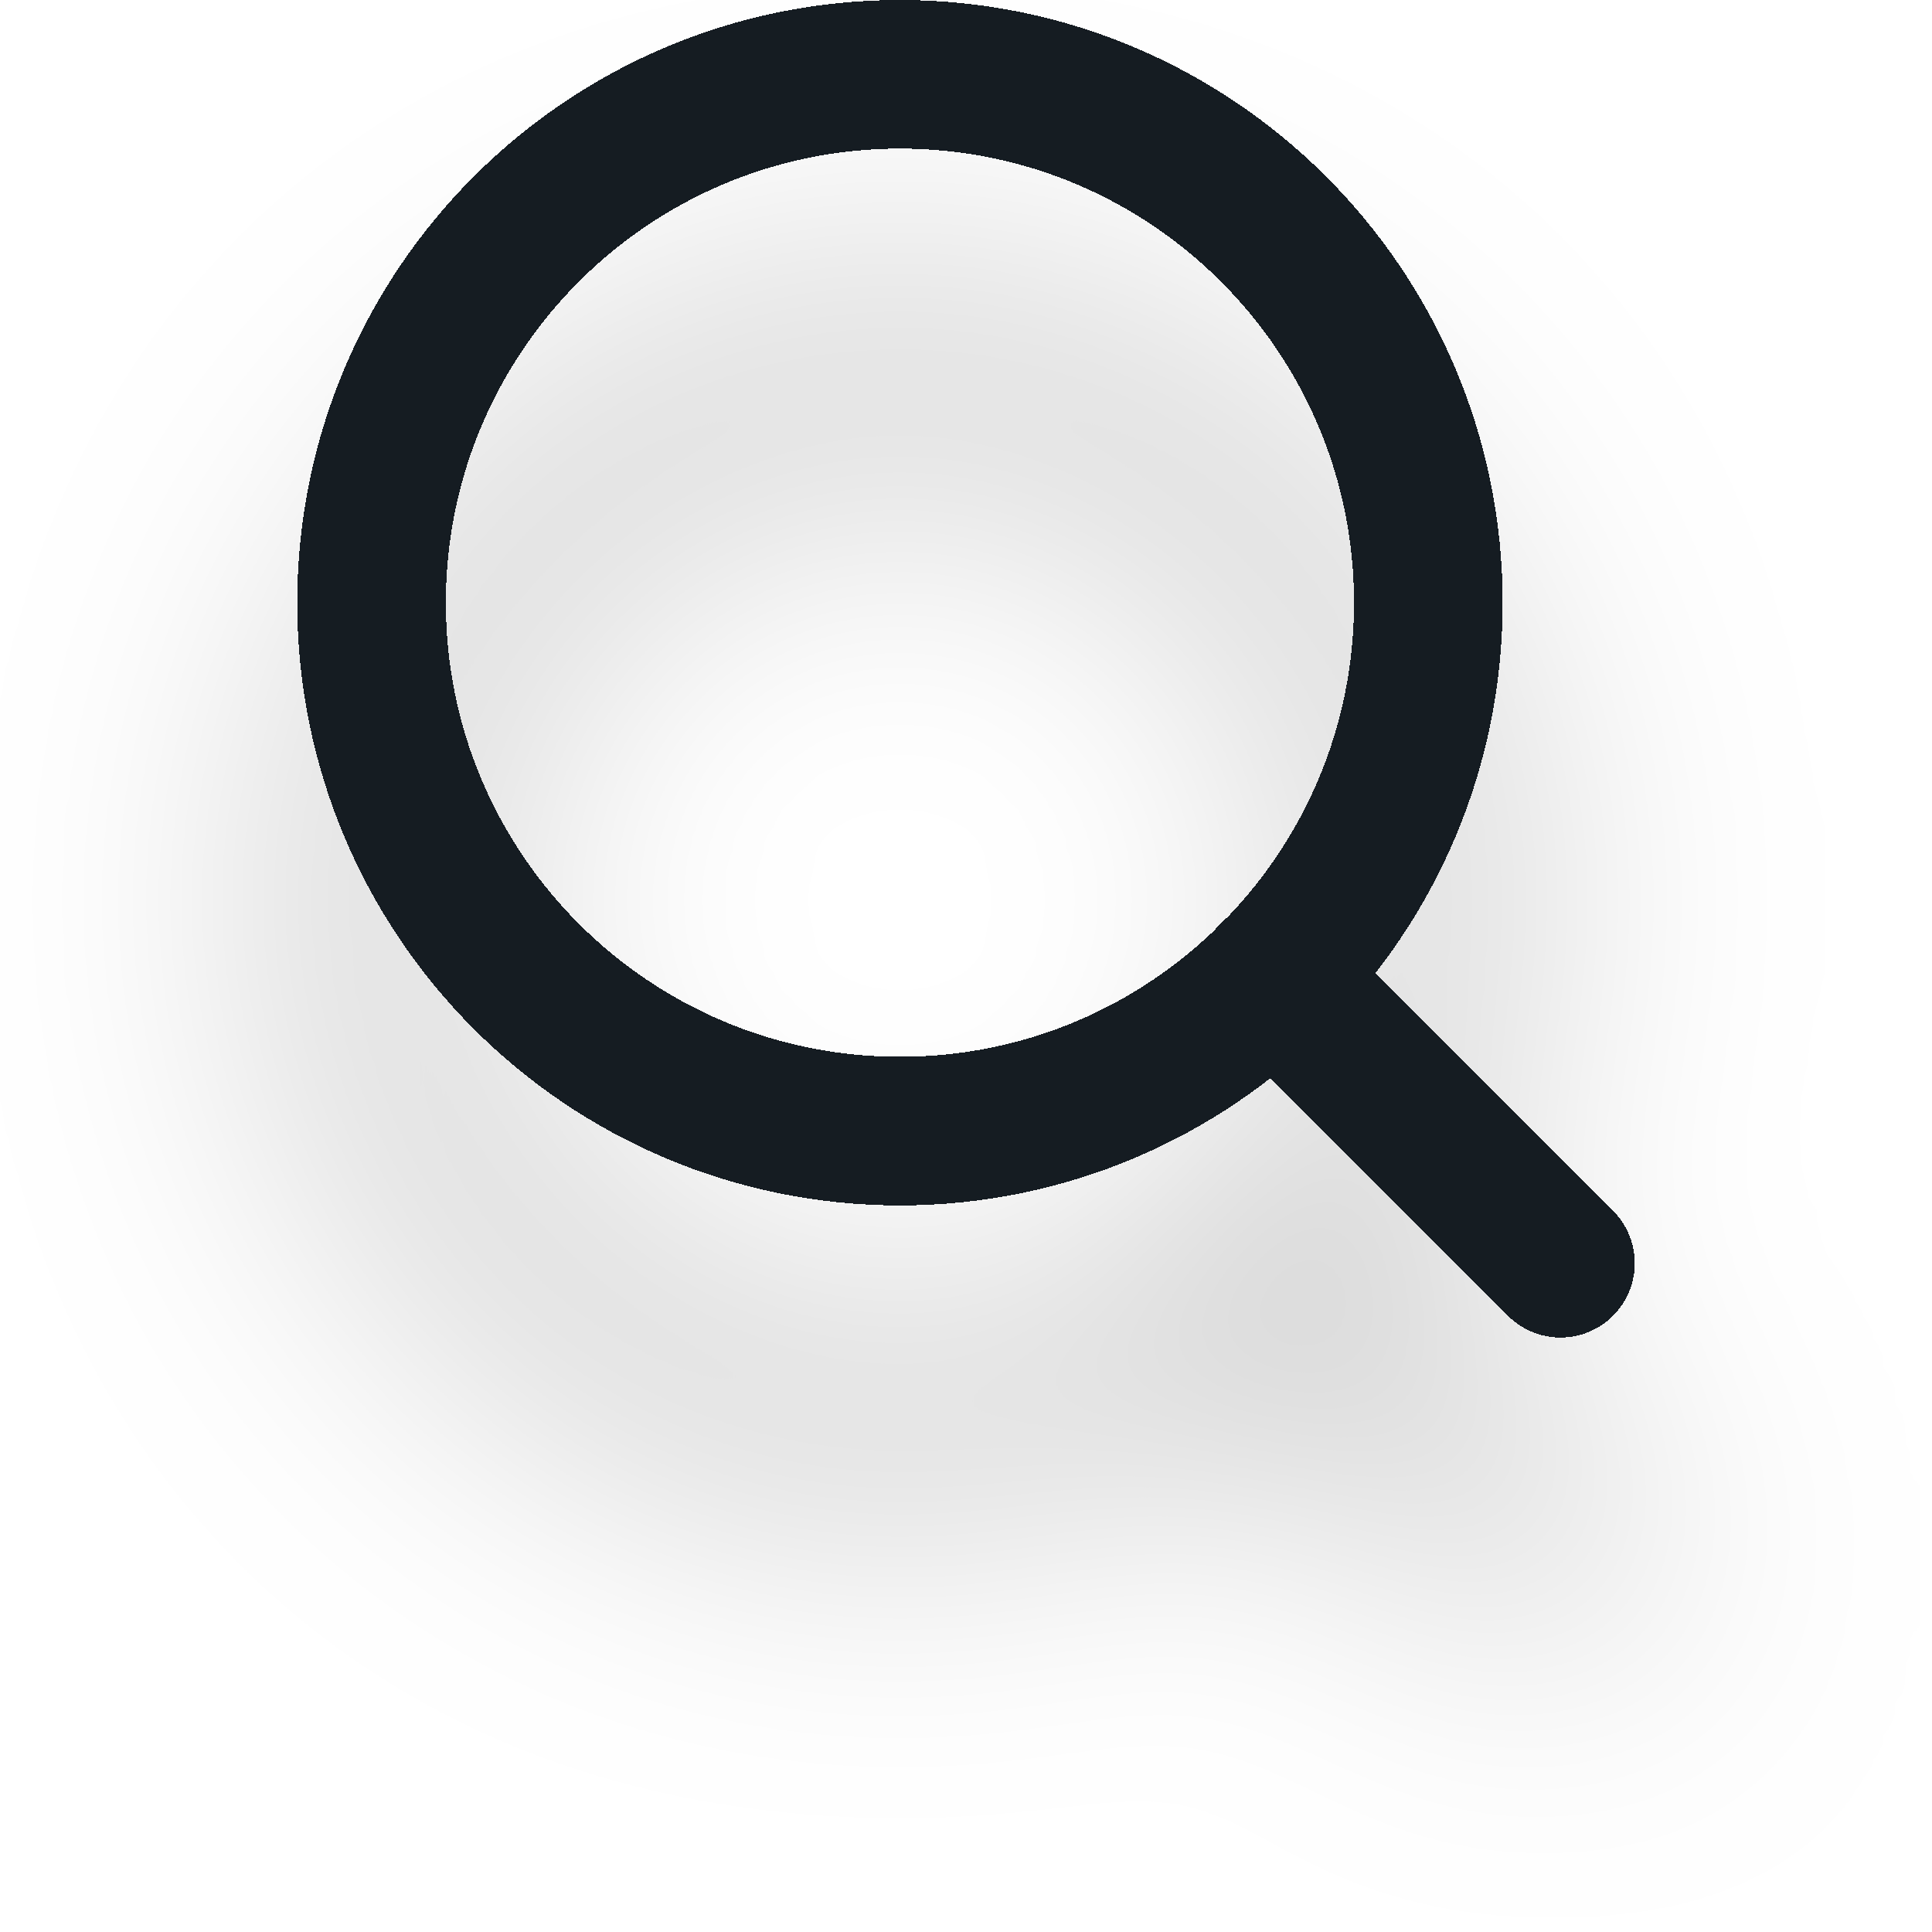
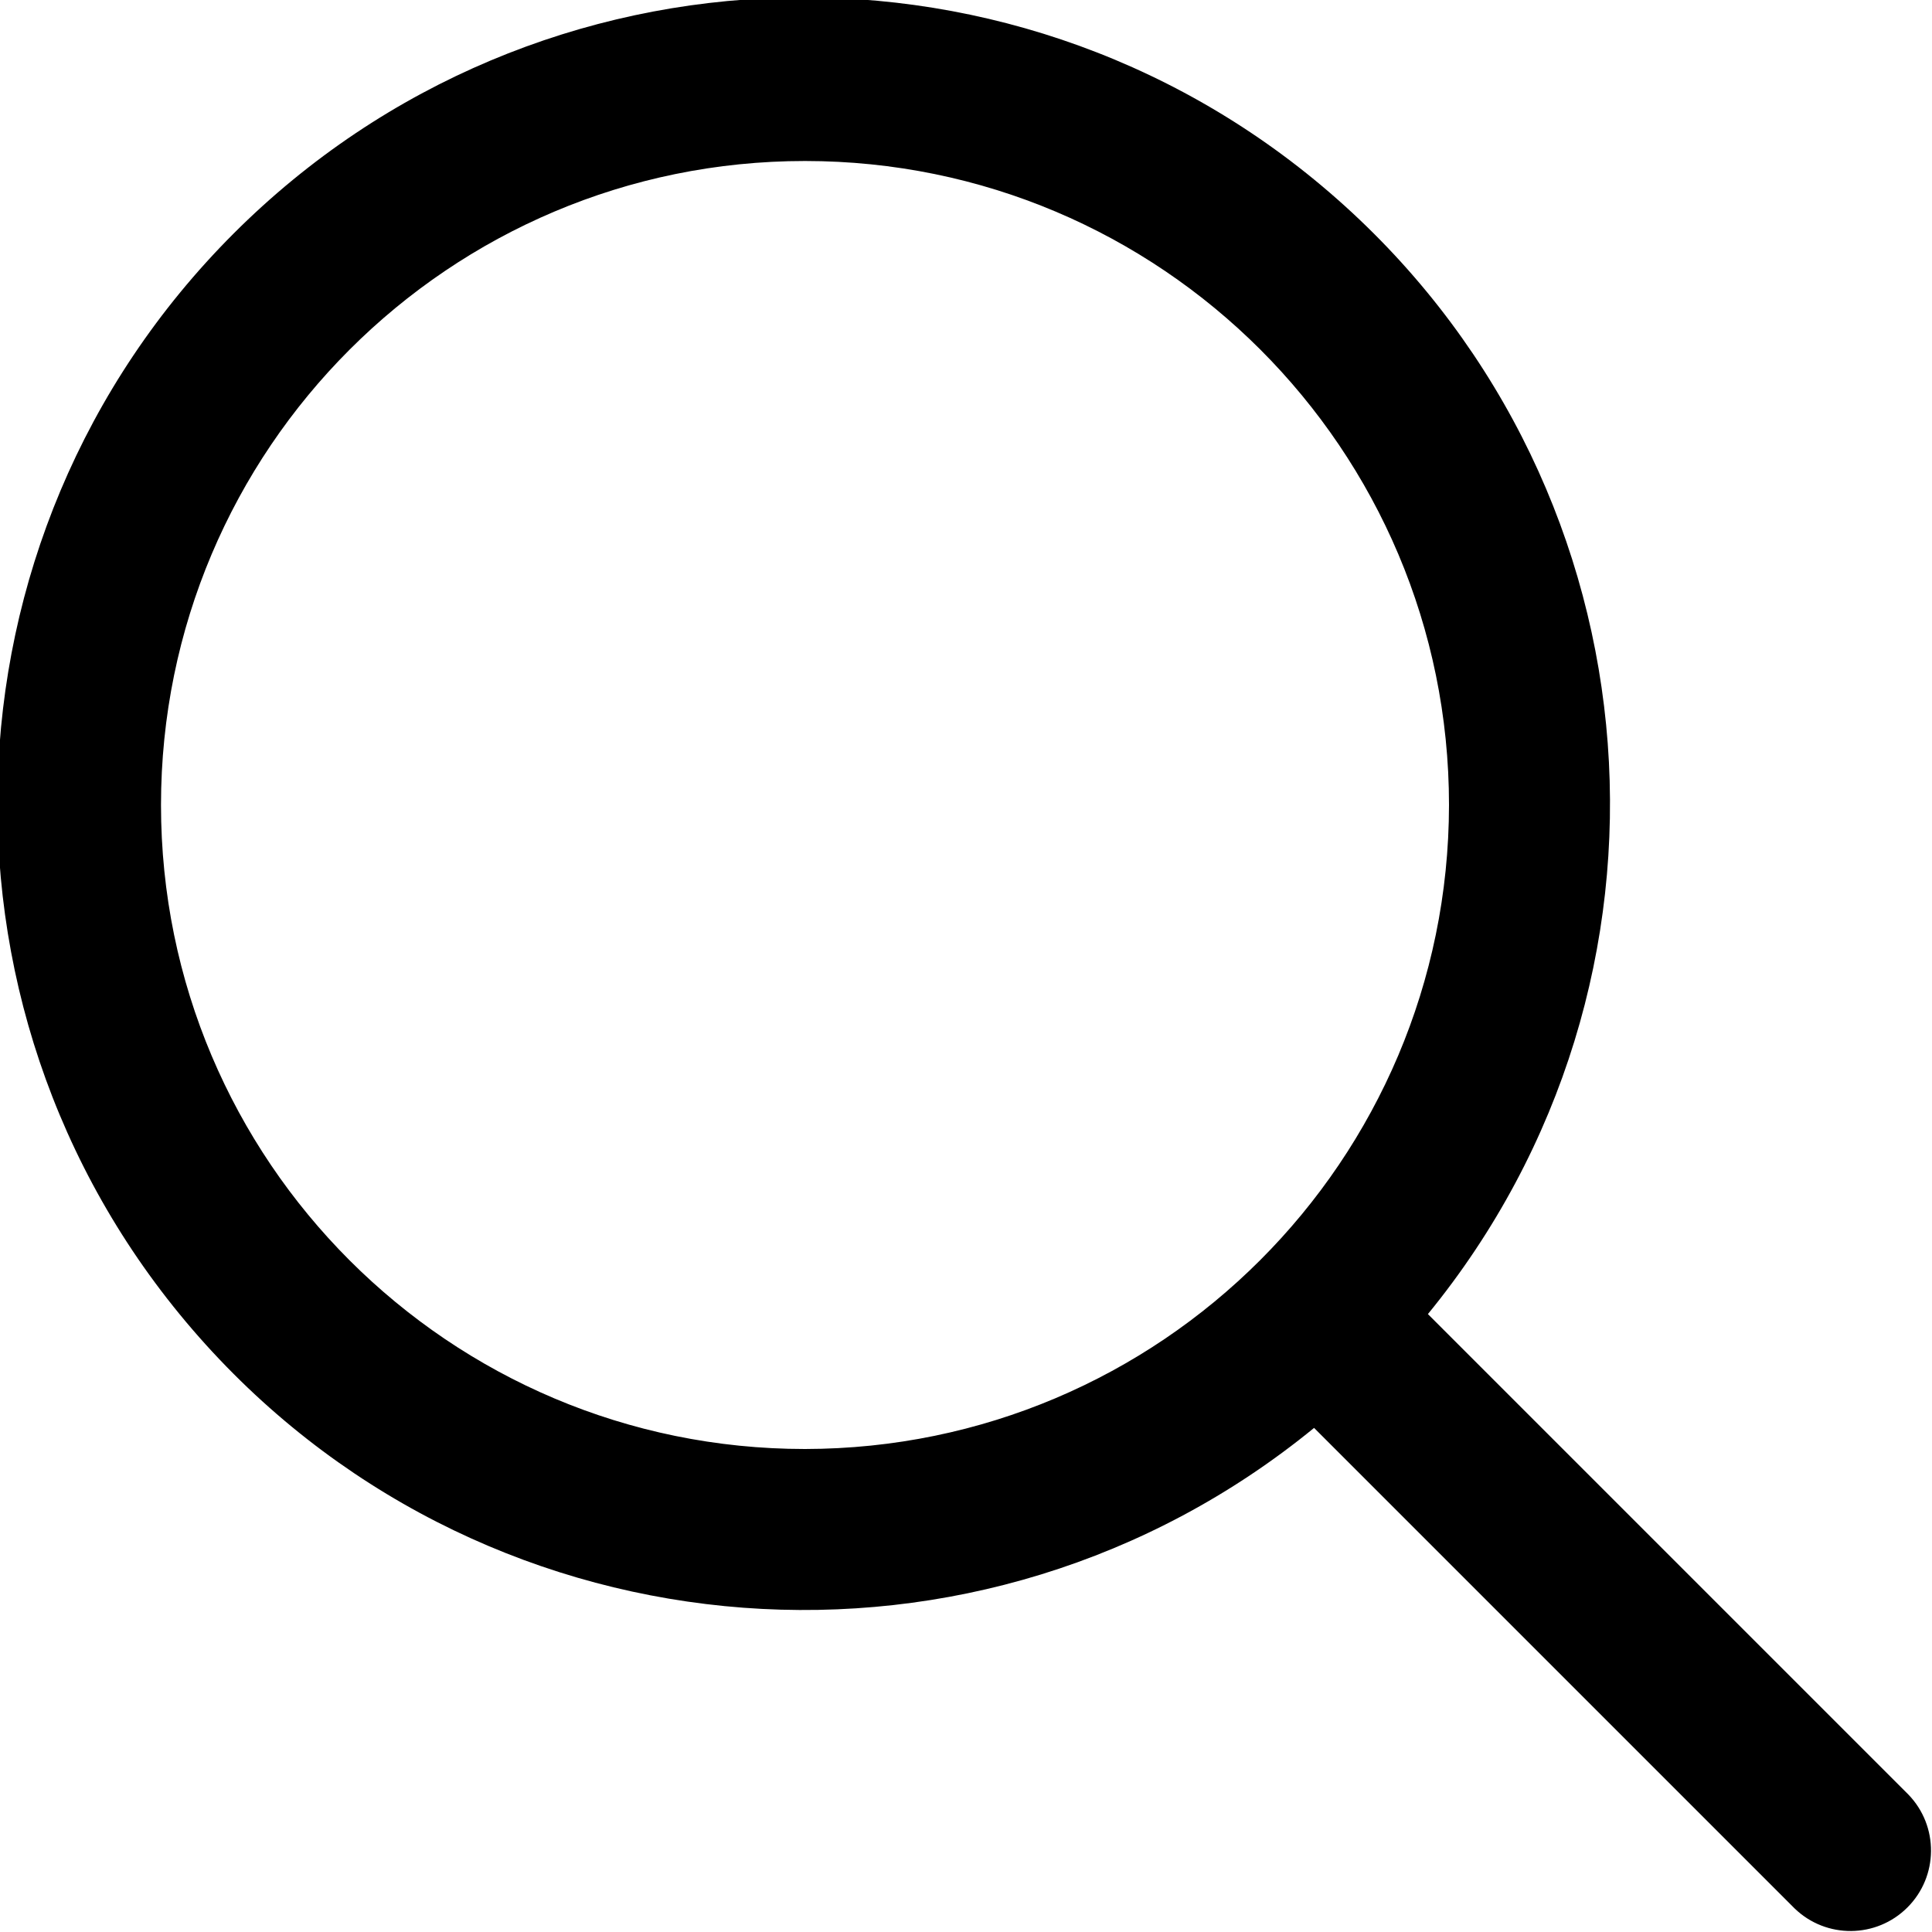
- <svg xmlns="http://www.w3.org/2000/svg" width="26" height="26" viewBox="0 0 26 26" fill="none">
-   <g filter="url(#filter0_d)">
-     <path d="M21 17L17.133 13.133M19.222 8.111C19.222 12.039 16.038 15.222 12.111 15.222C8.184 15.222 5 12.039 5 8.111C5 4.184 8.184 1 12.111 1C16.038 1 19.222 4.184 19.222 8.111Z" stroke="#151C22" stroke-width="2" stroke-linecap="round" stroke-linejoin="round" shape-rendering="crispEdges" />
-   </g>
-   <defs>
-     <filter id="filter0_d" x="0" y="0" width="26" height="26" filterUnits="userSpaceOnUse" color-interpolation-filters="sRGB">
-       <feFlood flood-opacity="0" result="BackgroundImageFix" />
-       <feColorMatrix in="SourceAlpha" type="matrix" values="0 0 0 0 0 0 0 0 0 0 0 0 0 0 0 0 0 0 127 0" result="hardAlpha" />
-       <feOffset dy="4" />
-       <feGaussianBlur stdDeviation="2" />
-       <feComposite in2="hardAlpha" operator="out" />
-       <feColorMatrix type="matrix" values="0 0 0 0 0 0 0 0 0 0 0 0 0 0 0 0 0 0 0.25 0" />
-       <feBlend mode="normal" in2="BackgroundImageFix" result="effect1_dropShadow" />
-       <feBlend mode="normal" in="SourceGraphic" in2="effect1_dropShadow" result="shape" />
-     </filter>
-   </defs>
+ <svg id="Outline" viewBox="0 0 24 24" width="512" height="512">
+   <path d="M23.707,22.293l-5.969-5.969a10.016,10.016,0,1,0-1.414,1.414l5.969,5.969a1,1,0,0,0,1.414-1.414ZM10,18a8,8,0,1,1,8-8A8.009,8.009,0,0,1,10,18Z" />
</svg>
